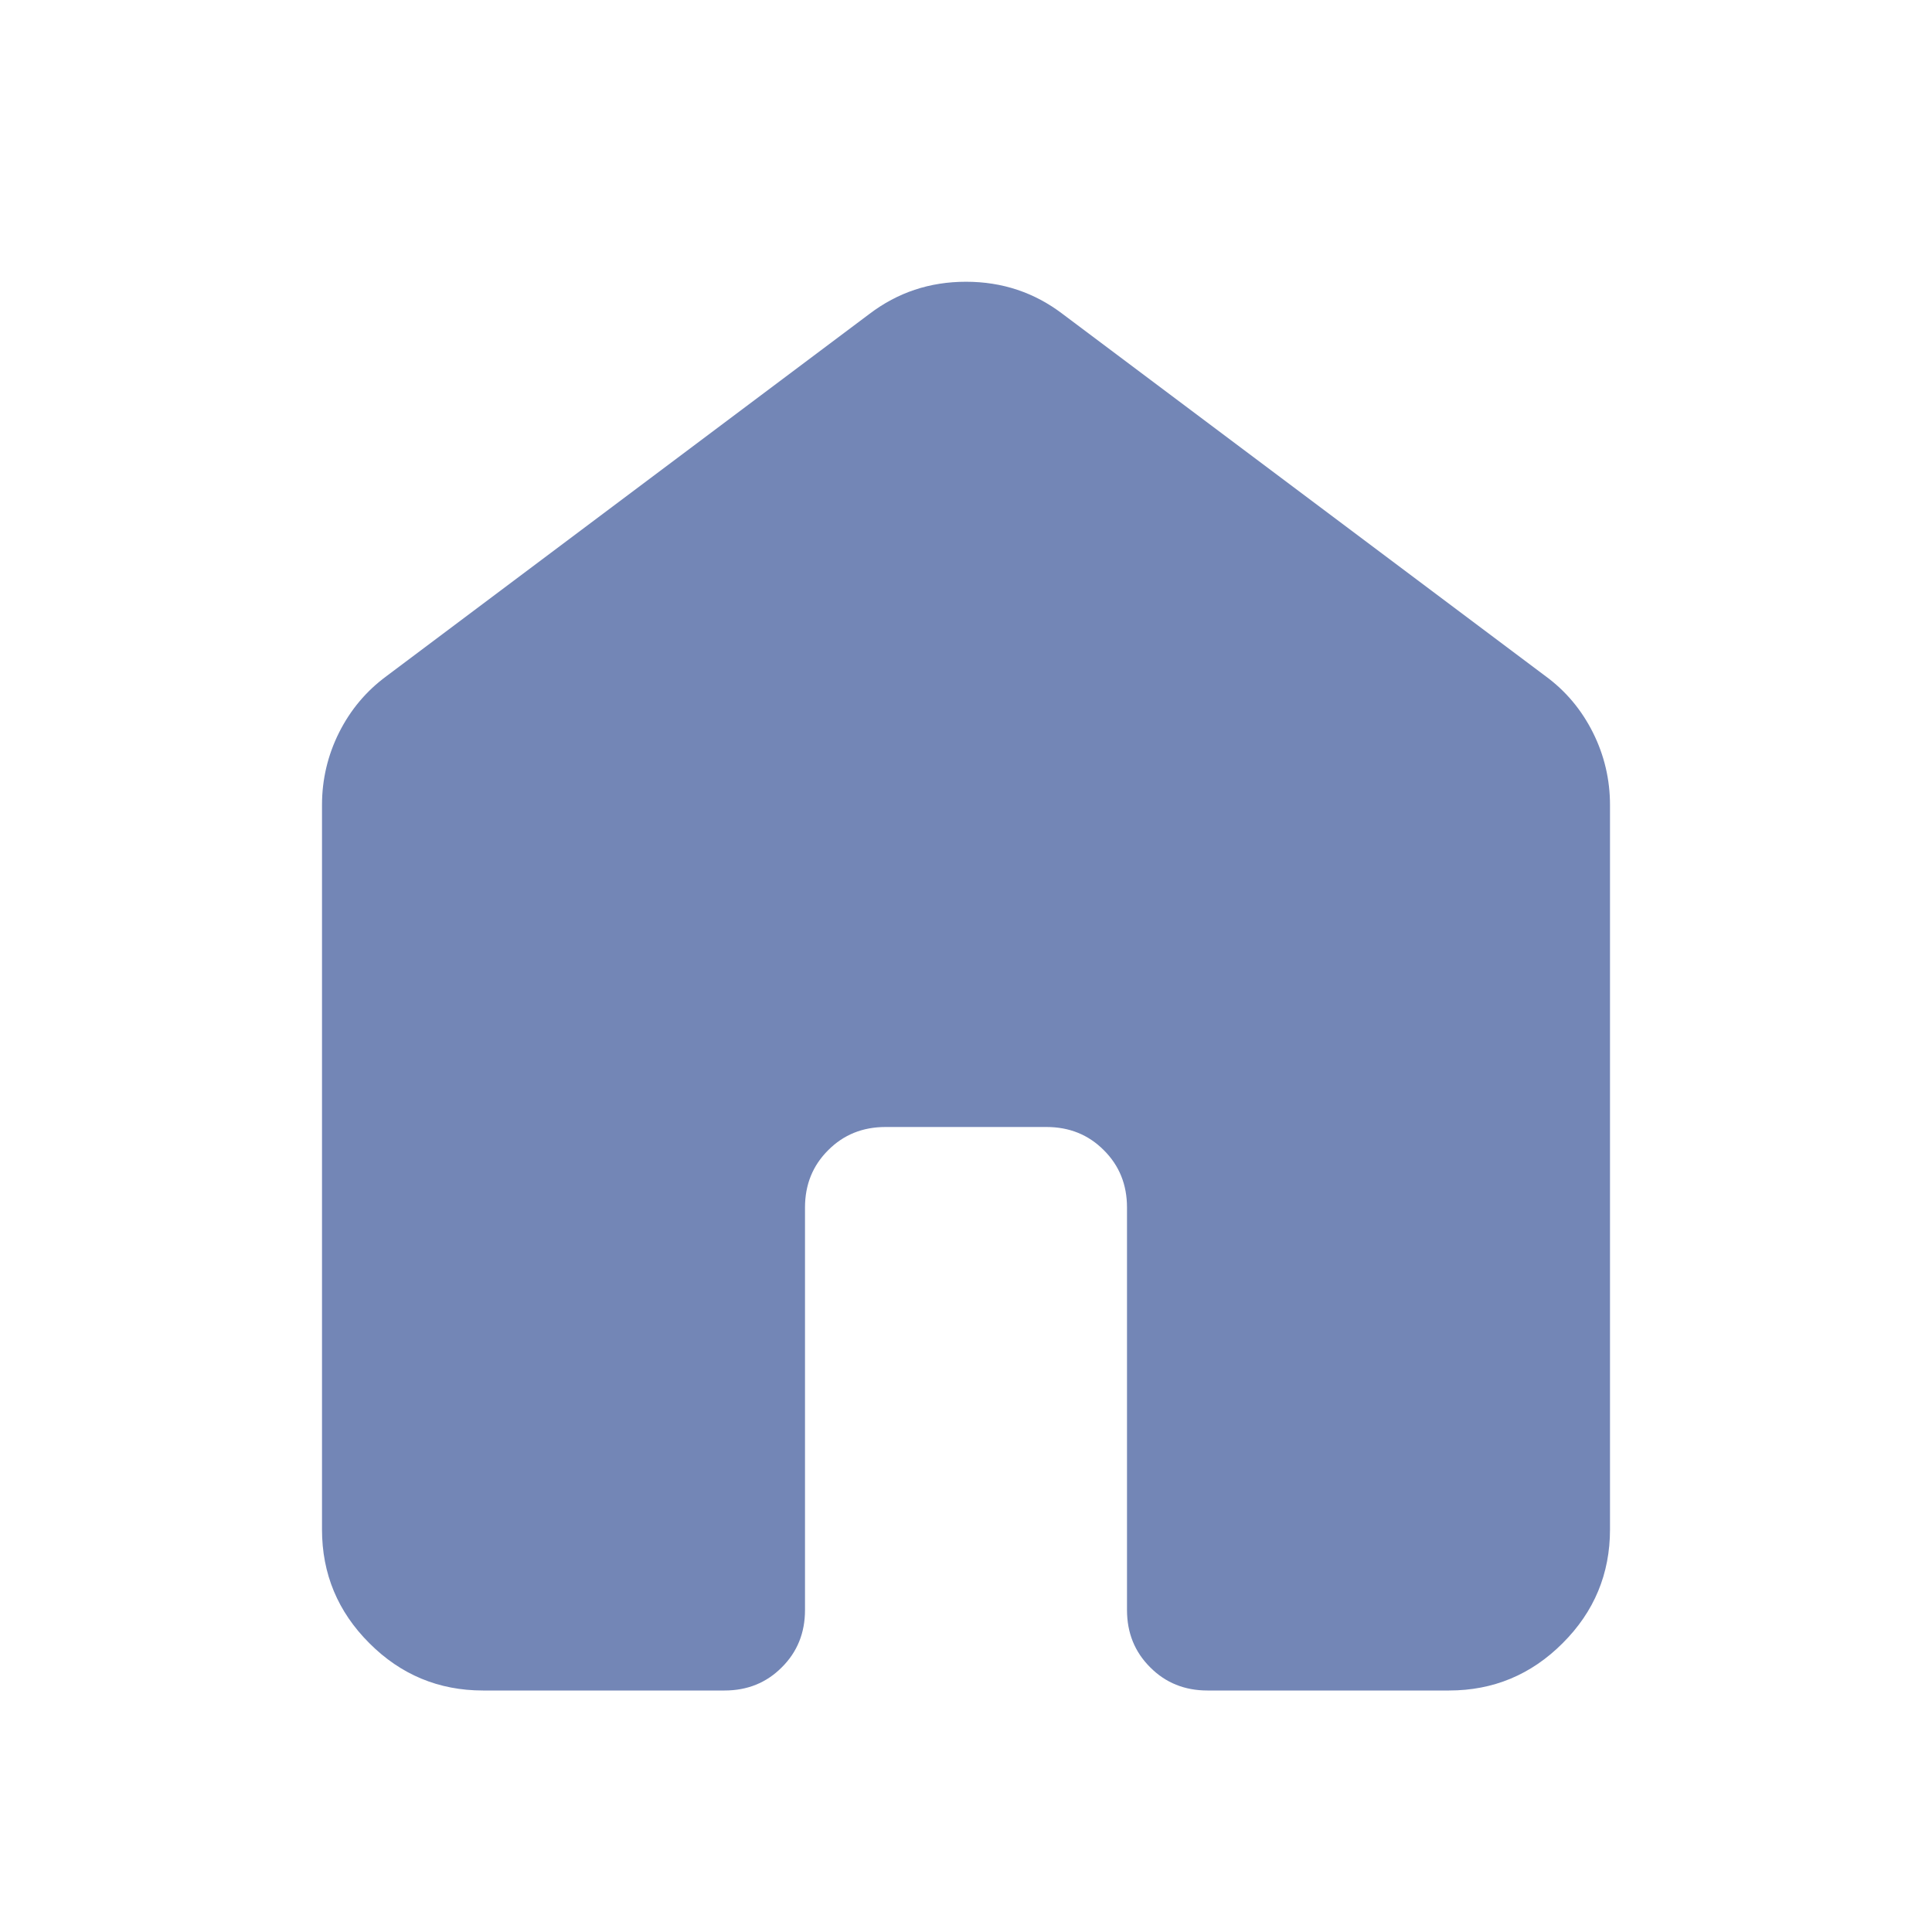
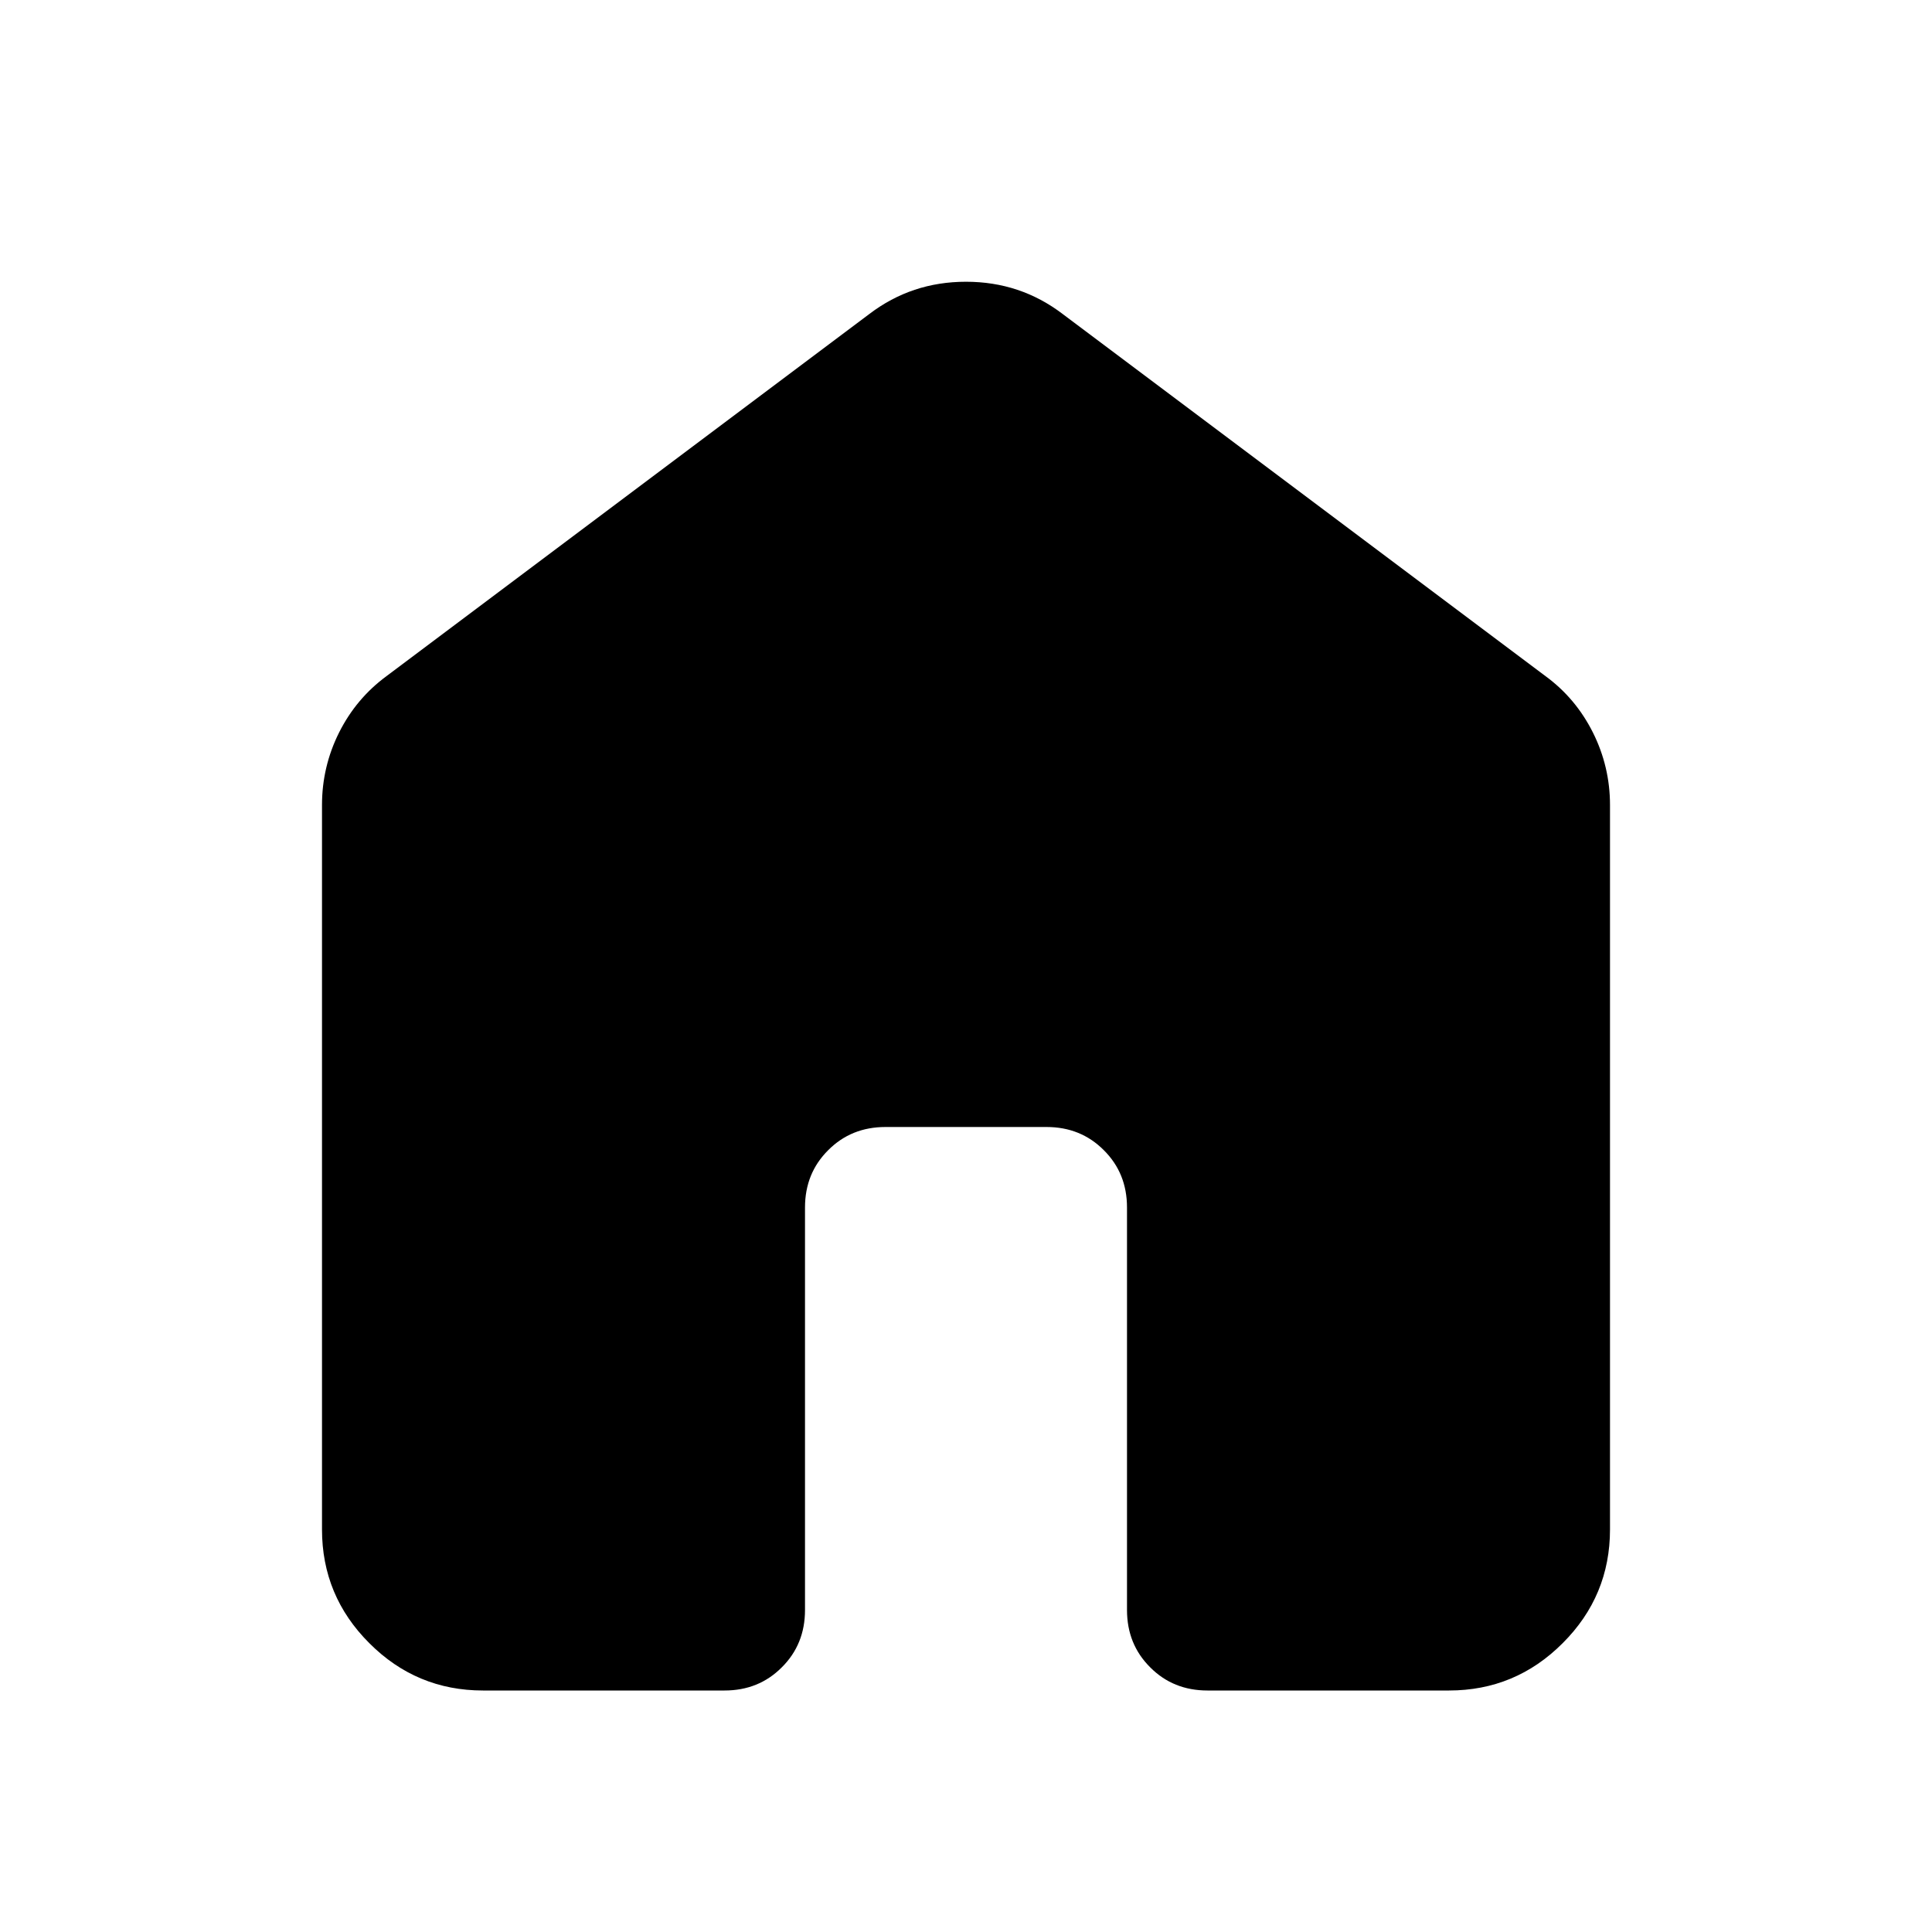
<svg xmlns="http://www.w3.org/2000/svg" width="18" height="18" viewBox="0 0 18 18" fill="none">
  <mask id="mask0_4217_2317" style="mask-type:alpha" maskUnits="userSpaceOnUse" x="0" y="0" width="18" height="18">
    <rect width="18" height="18" fill="#D9D9D9" />
  </mask>
  <g mask="url(#mask0_4217_2317)">
-     <path d="M3 14.25V7.5C3 7.263 3.053 7.037 3.159 6.825C3.266 6.612 3.413 6.438 3.6 6.3L8.1 2.925C8.363 2.725 8.662 2.625 9 2.625C9.338 2.625 9.637 2.725 9.9 2.925L14.4 6.3C14.588 6.438 14.734 6.612 14.841 6.825C14.947 7.037 15 7.263 15 7.5V14.25C15 14.662 14.853 15.016 14.559 15.309C14.266 15.603 13.912 15.75 13.5 15.75H11.25C11.037 15.75 10.859 15.678 10.716 15.534C10.572 15.391 10.5 15.213 10.5 15V11.25C10.5 11.037 10.428 10.859 10.284 10.716C10.141 10.572 9.963 10.5 9.75 10.5H8.25C8.037 10.5 7.859 10.572 7.716 10.716C7.572 10.859 7.5 11.037 7.5 11.25V15C7.5 15.213 7.428 15.391 7.284 15.534C7.141 15.678 6.963 15.75 6.75 15.75H4.5C4.088 15.75 3.734 15.603 3.441 15.309C3.147 15.016 3 14.662 3 14.25Z" fill="#7386B6" />
+     <path d="M3 14.25V7.5C3 7.263 3.053 7.037 3.159 6.825C3.266 6.612 3.413 6.438 3.6 6.3L8.1 2.925C8.363 2.725 8.662 2.625 9 2.625C9.338 2.625 9.637 2.725 9.9 2.925L14.4 6.3C14.588 6.438 14.734 6.612 14.841 6.825C14.947 7.037 15 7.263 15 7.5V14.25C15 14.662 14.853 15.016 14.559 15.309C14.266 15.603 13.912 15.75 13.5 15.75H11.25C11.037 15.75 10.859 15.678 10.716 15.534C10.572 15.391 10.5 15.213 10.5 15V11.25C10.5 11.037 10.428 10.859 10.284 10.716C10.141 10.572 9.963 10.5 9.75 10.5H8.25C8.037 10.5 7.859 10.572 7.716 10.716C7.572 10.859 7.5 11.037 7.5 11.25V15C7.5 15.213 7.428 15.391 7.284 15.534C7.141 15.678 6.963 15.75 6.75 15.75H4.5C4.088 15.75 3.734 15.603 3.441 15.309C3.147 15.016 3 14.662 3 14.25Z" fill="#000000" />
  </g>
</svg>
